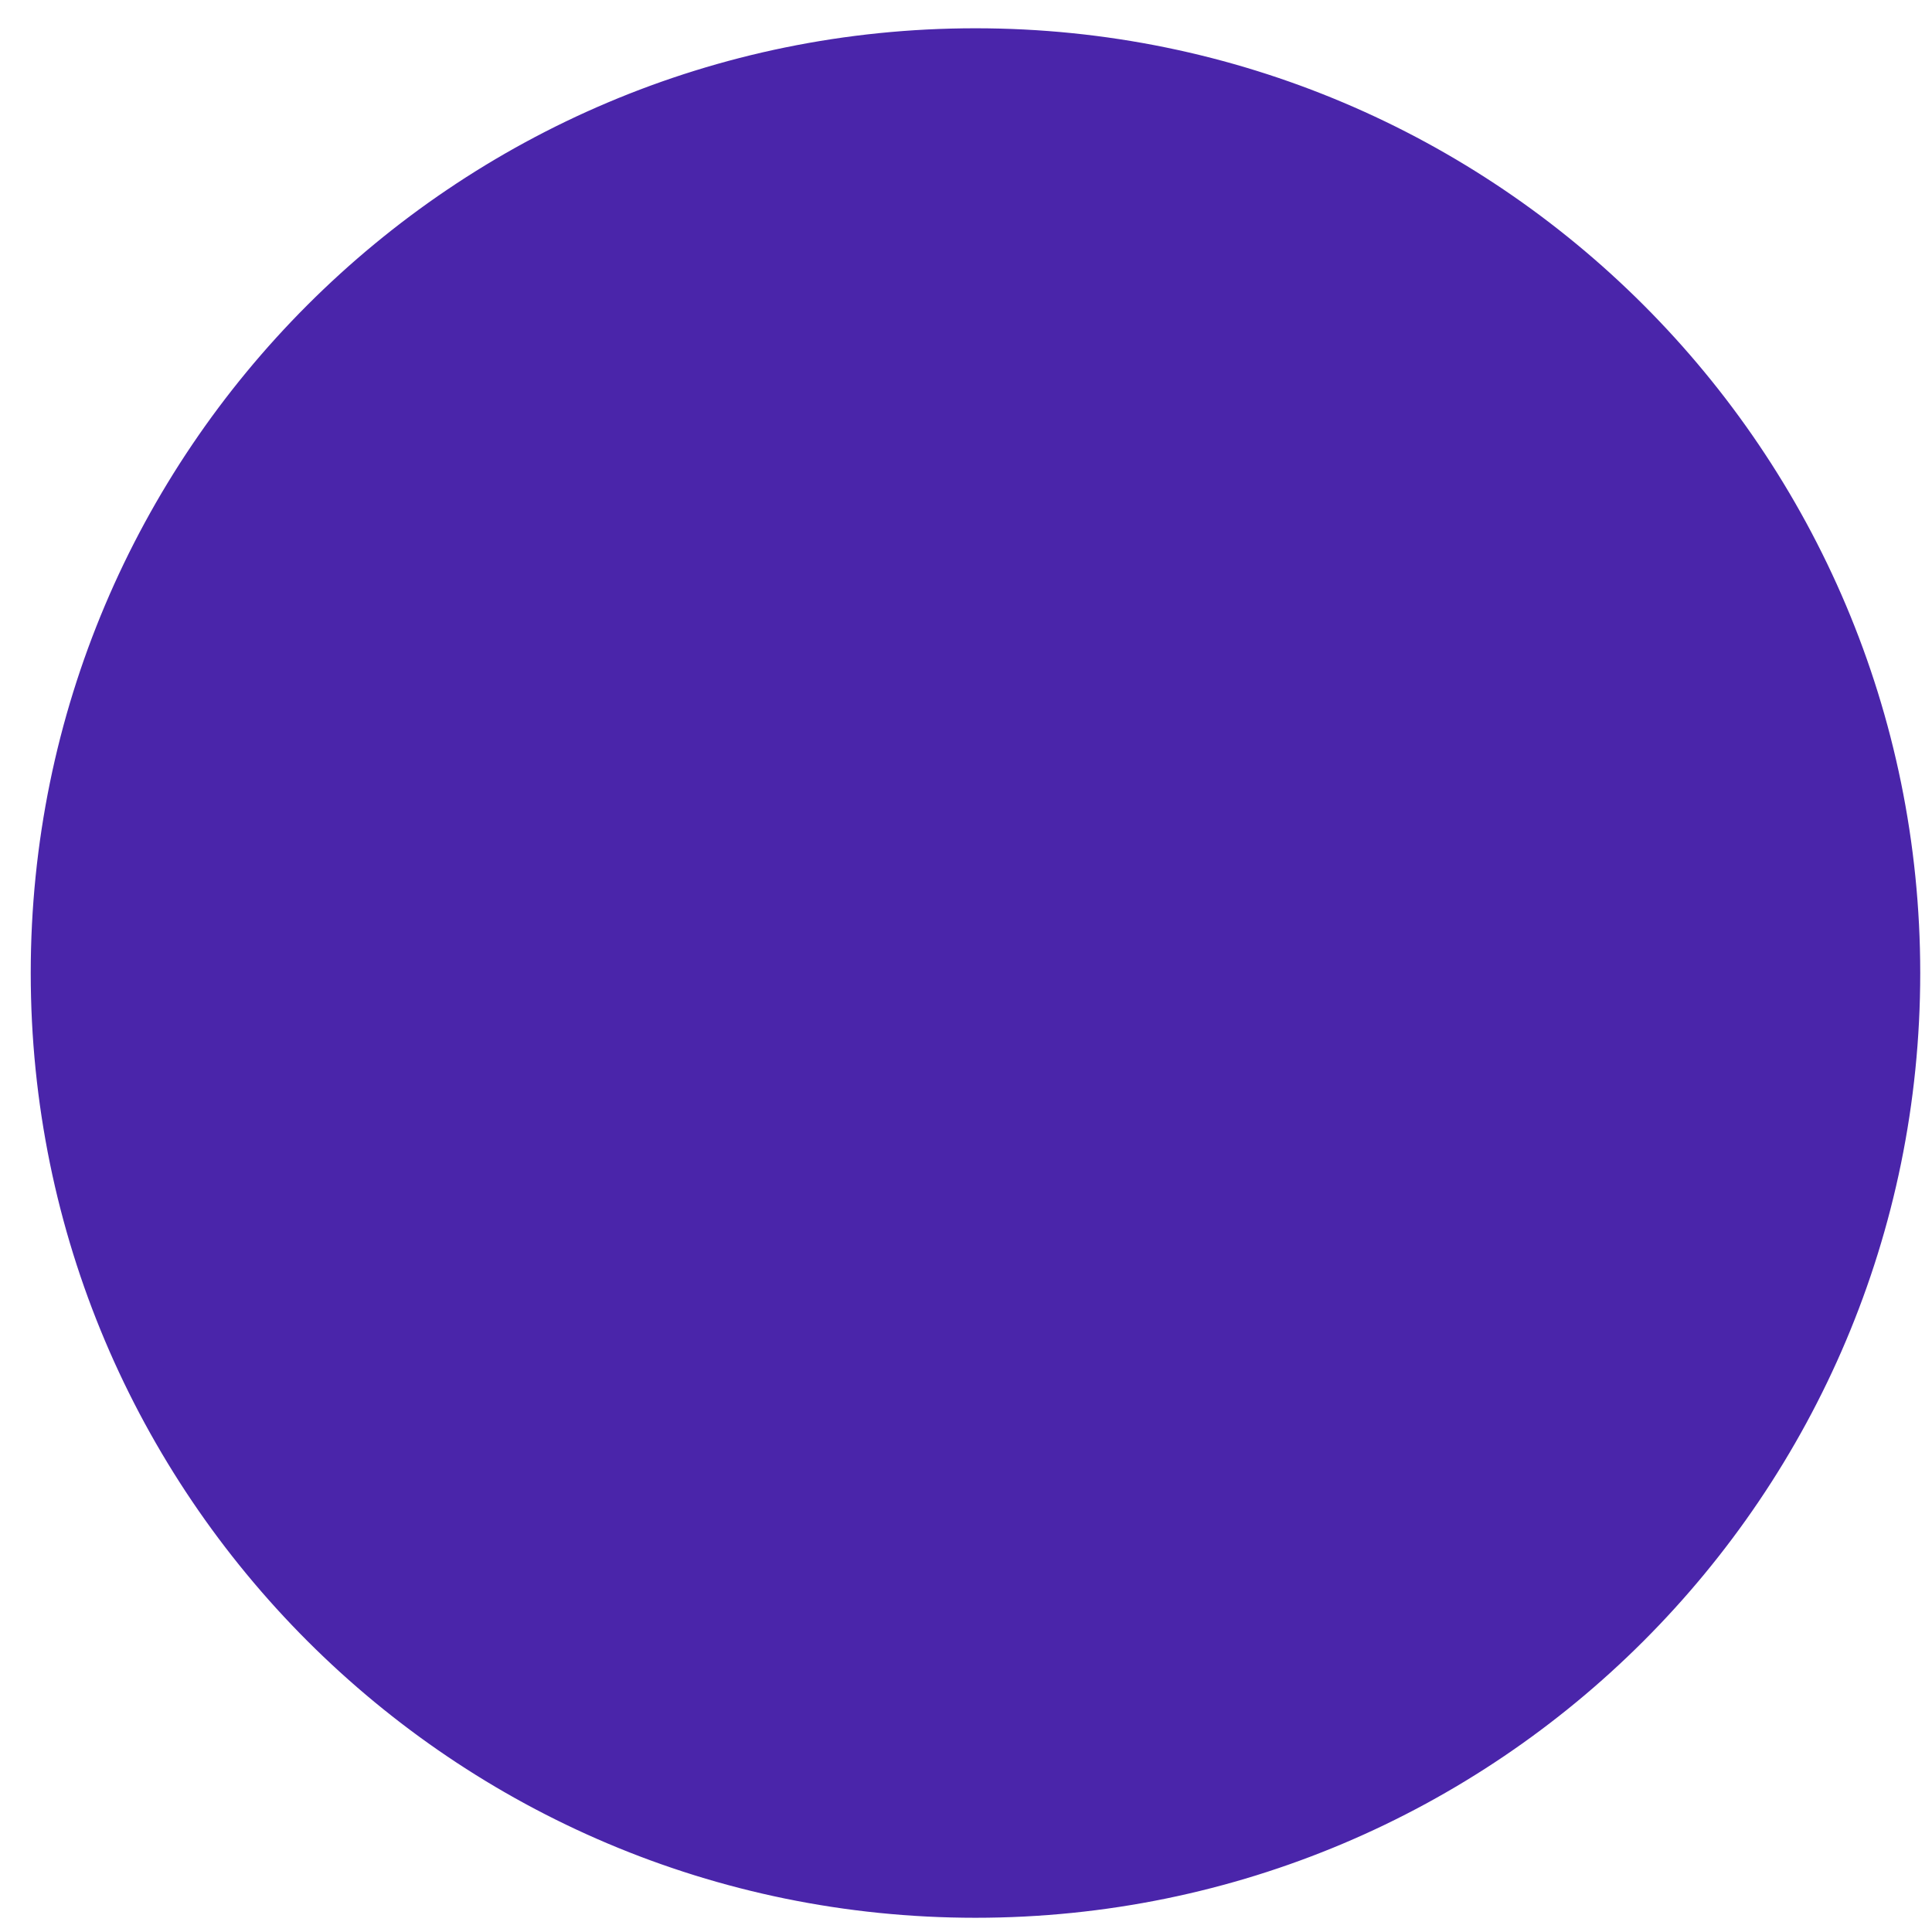
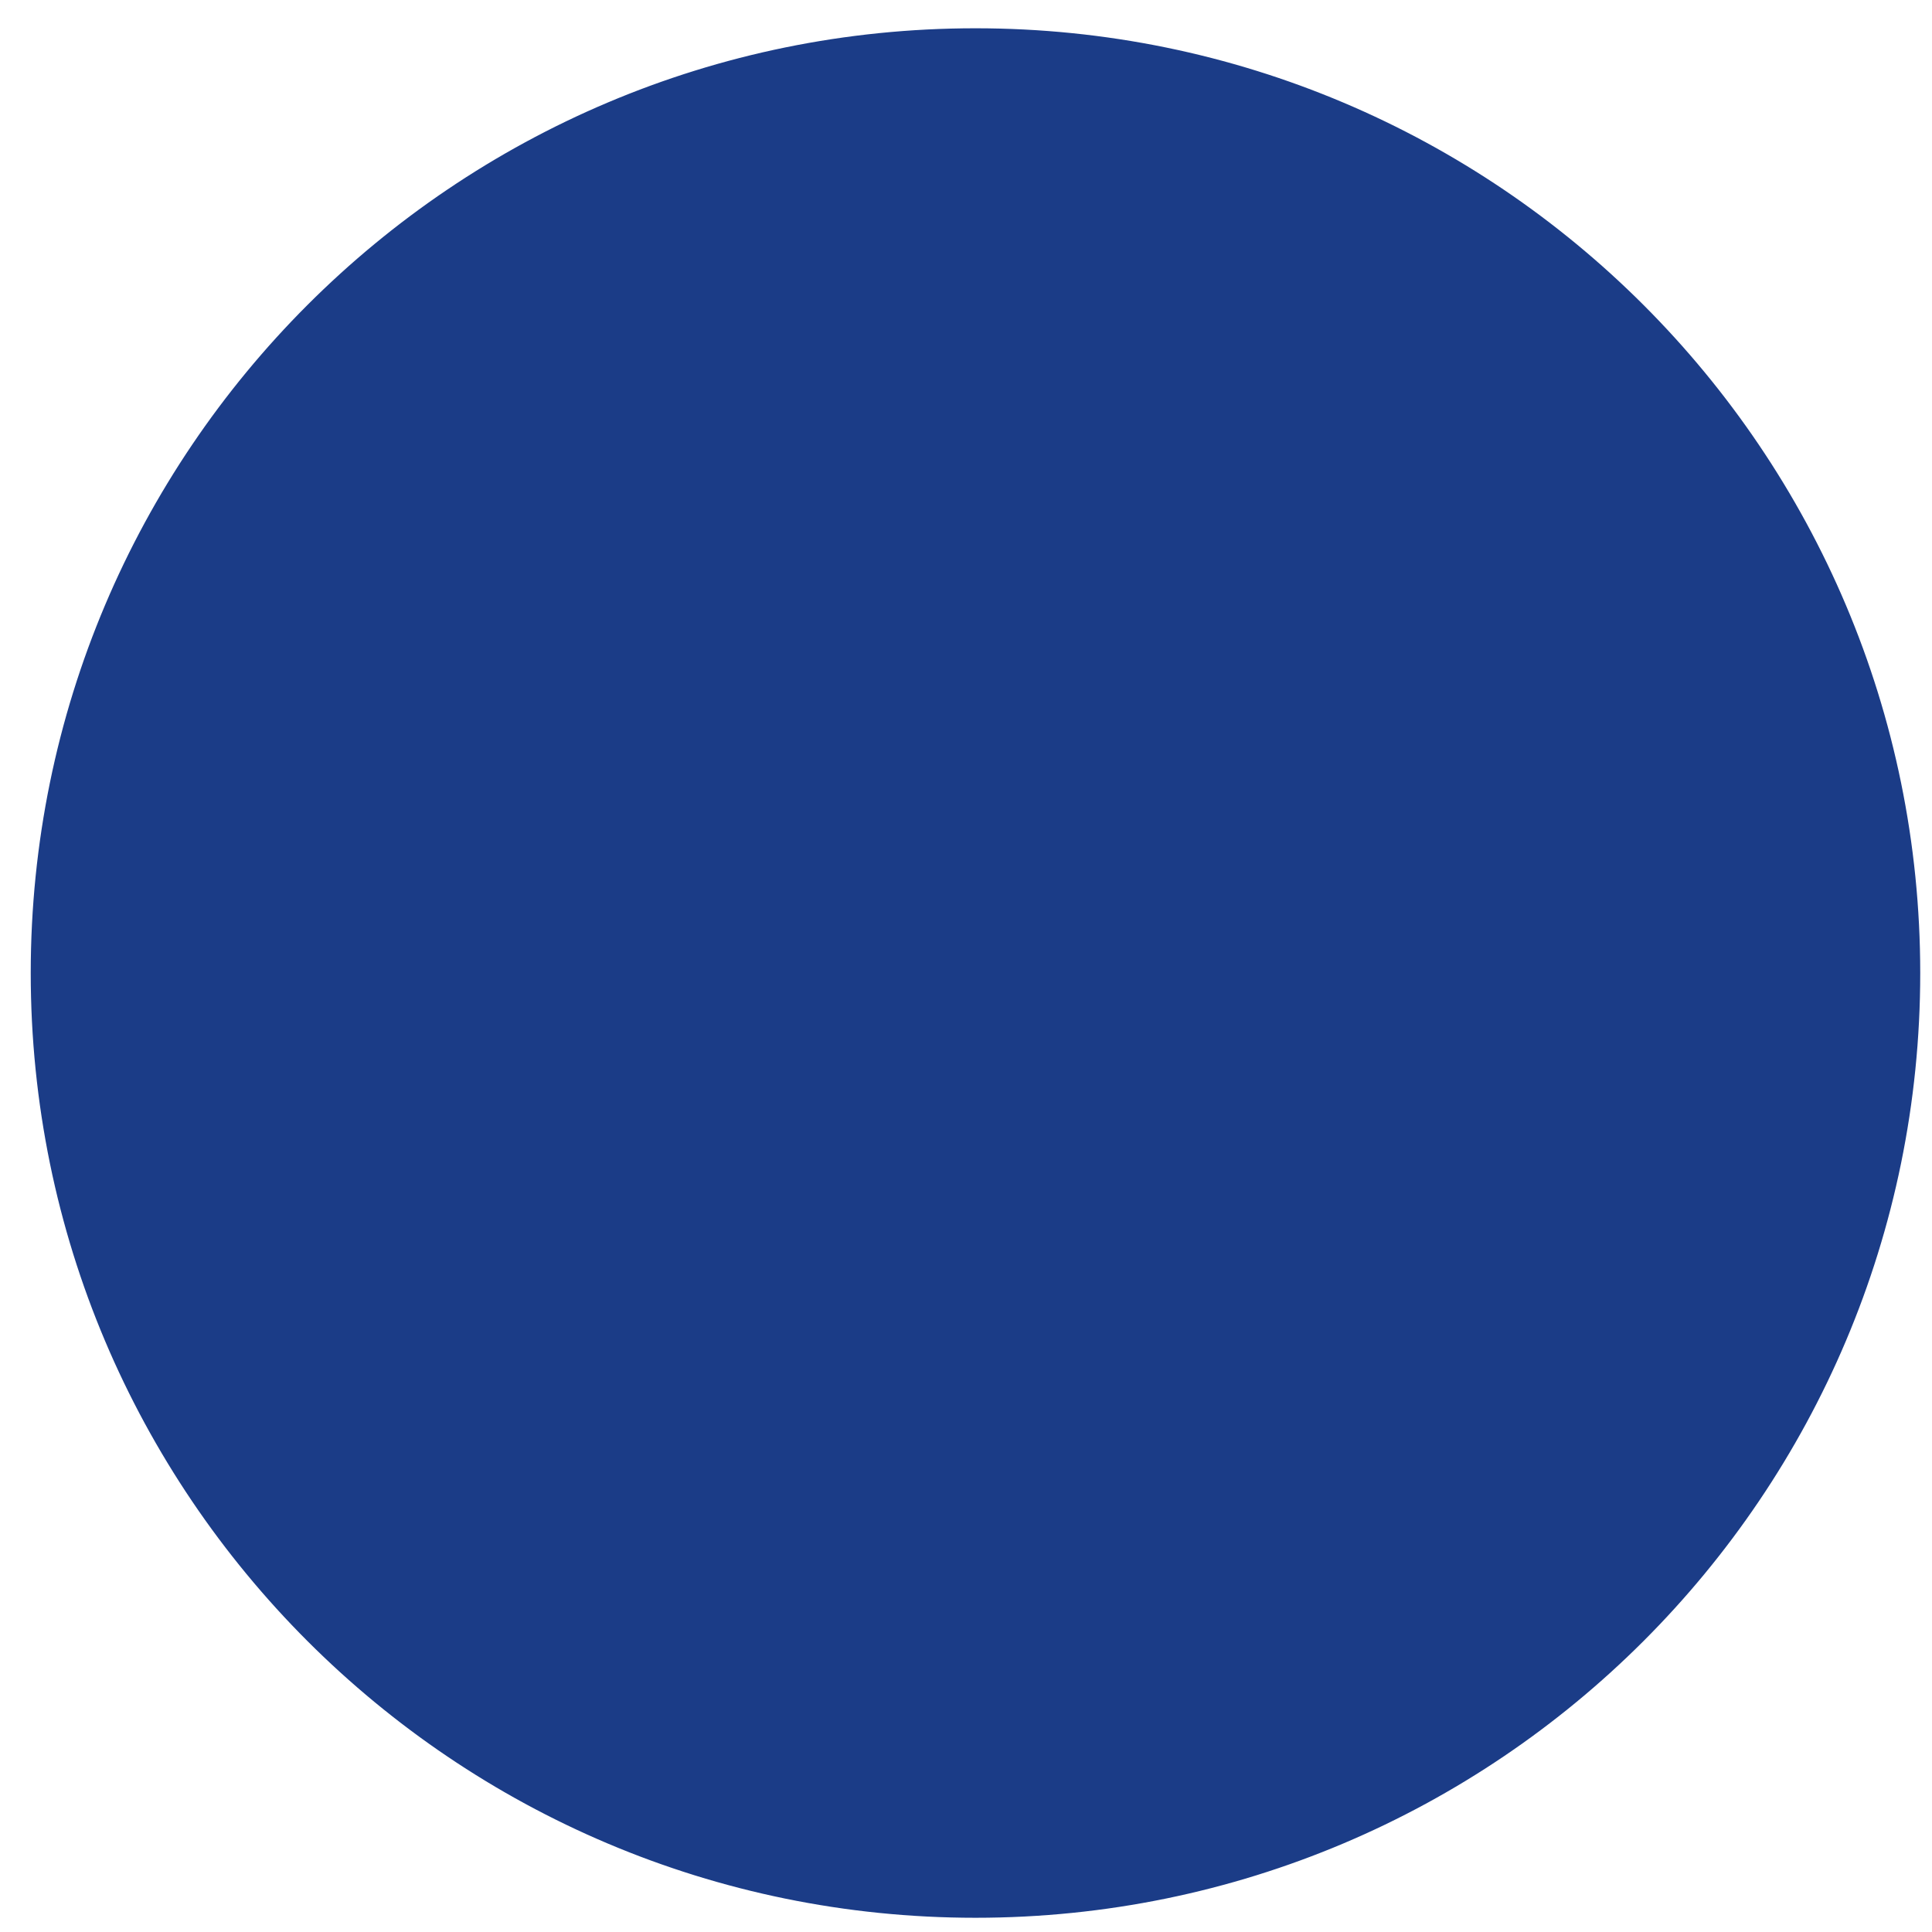
<svg xmlns="http://www.w3.org/2000/svg" width="55" height="55" viewBox="0 0 55 55" fill="none">
-   <path d="M27.77 54C42.295 54 54.07 42.225 54.07 27.7C54.07 13.175 42.295 1.4 27.77 1.4C13.245 1.4 1.47 13.175 1.47 27.7C1.47 42.225 13.245 54 27.77 54Z" fill="#4A25AA" stroke="#4A25AA" stroke-width="1.19" stroke-miterlimit="10" stroke-linecap="round" />
+   <path d="M27.77 54C42.295 54 54.07 42.225 54.07 27.7C54.07 13.175 42.295 1.4 27.77 1.4C13.245 1.4 1.47 13.175 1.47 27.7C1.47 42.225 13.245 54 27.77 54Z" fill="#1B3C87" stroke="#1B3C87" stroke-width="1.19" stroke-miterlimit="10" stroke-linecap="round" />
</svg>
